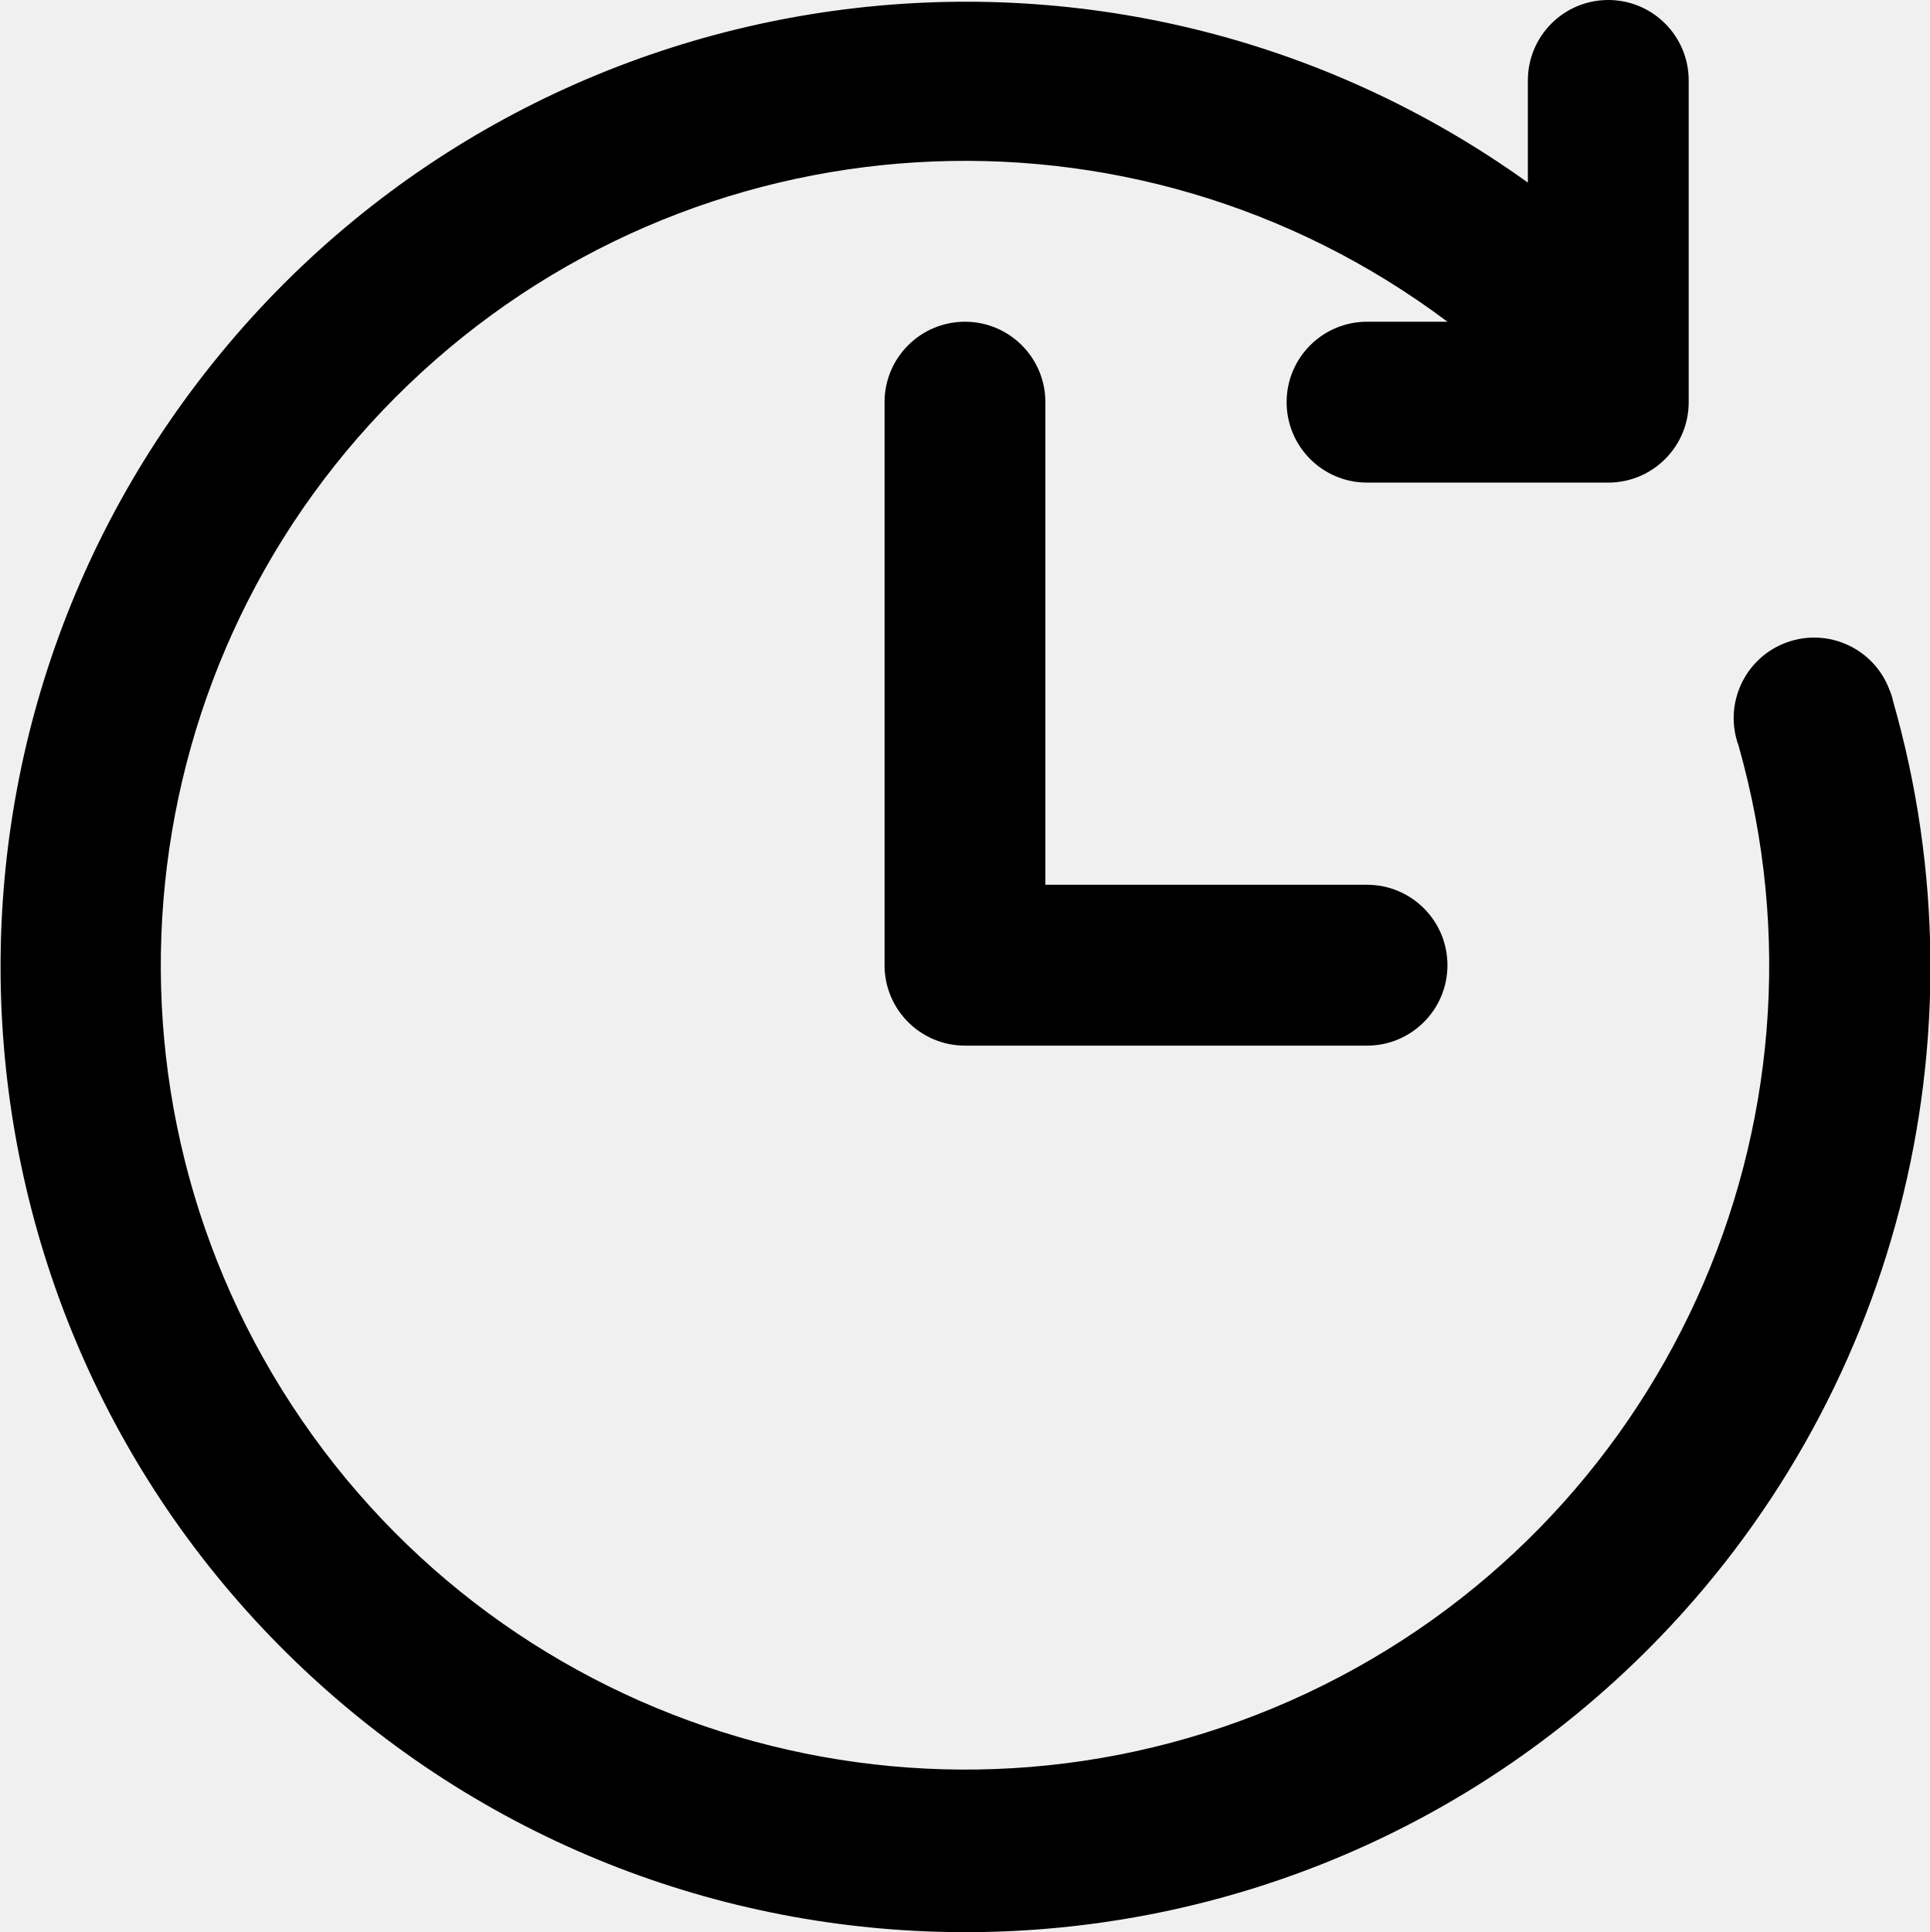
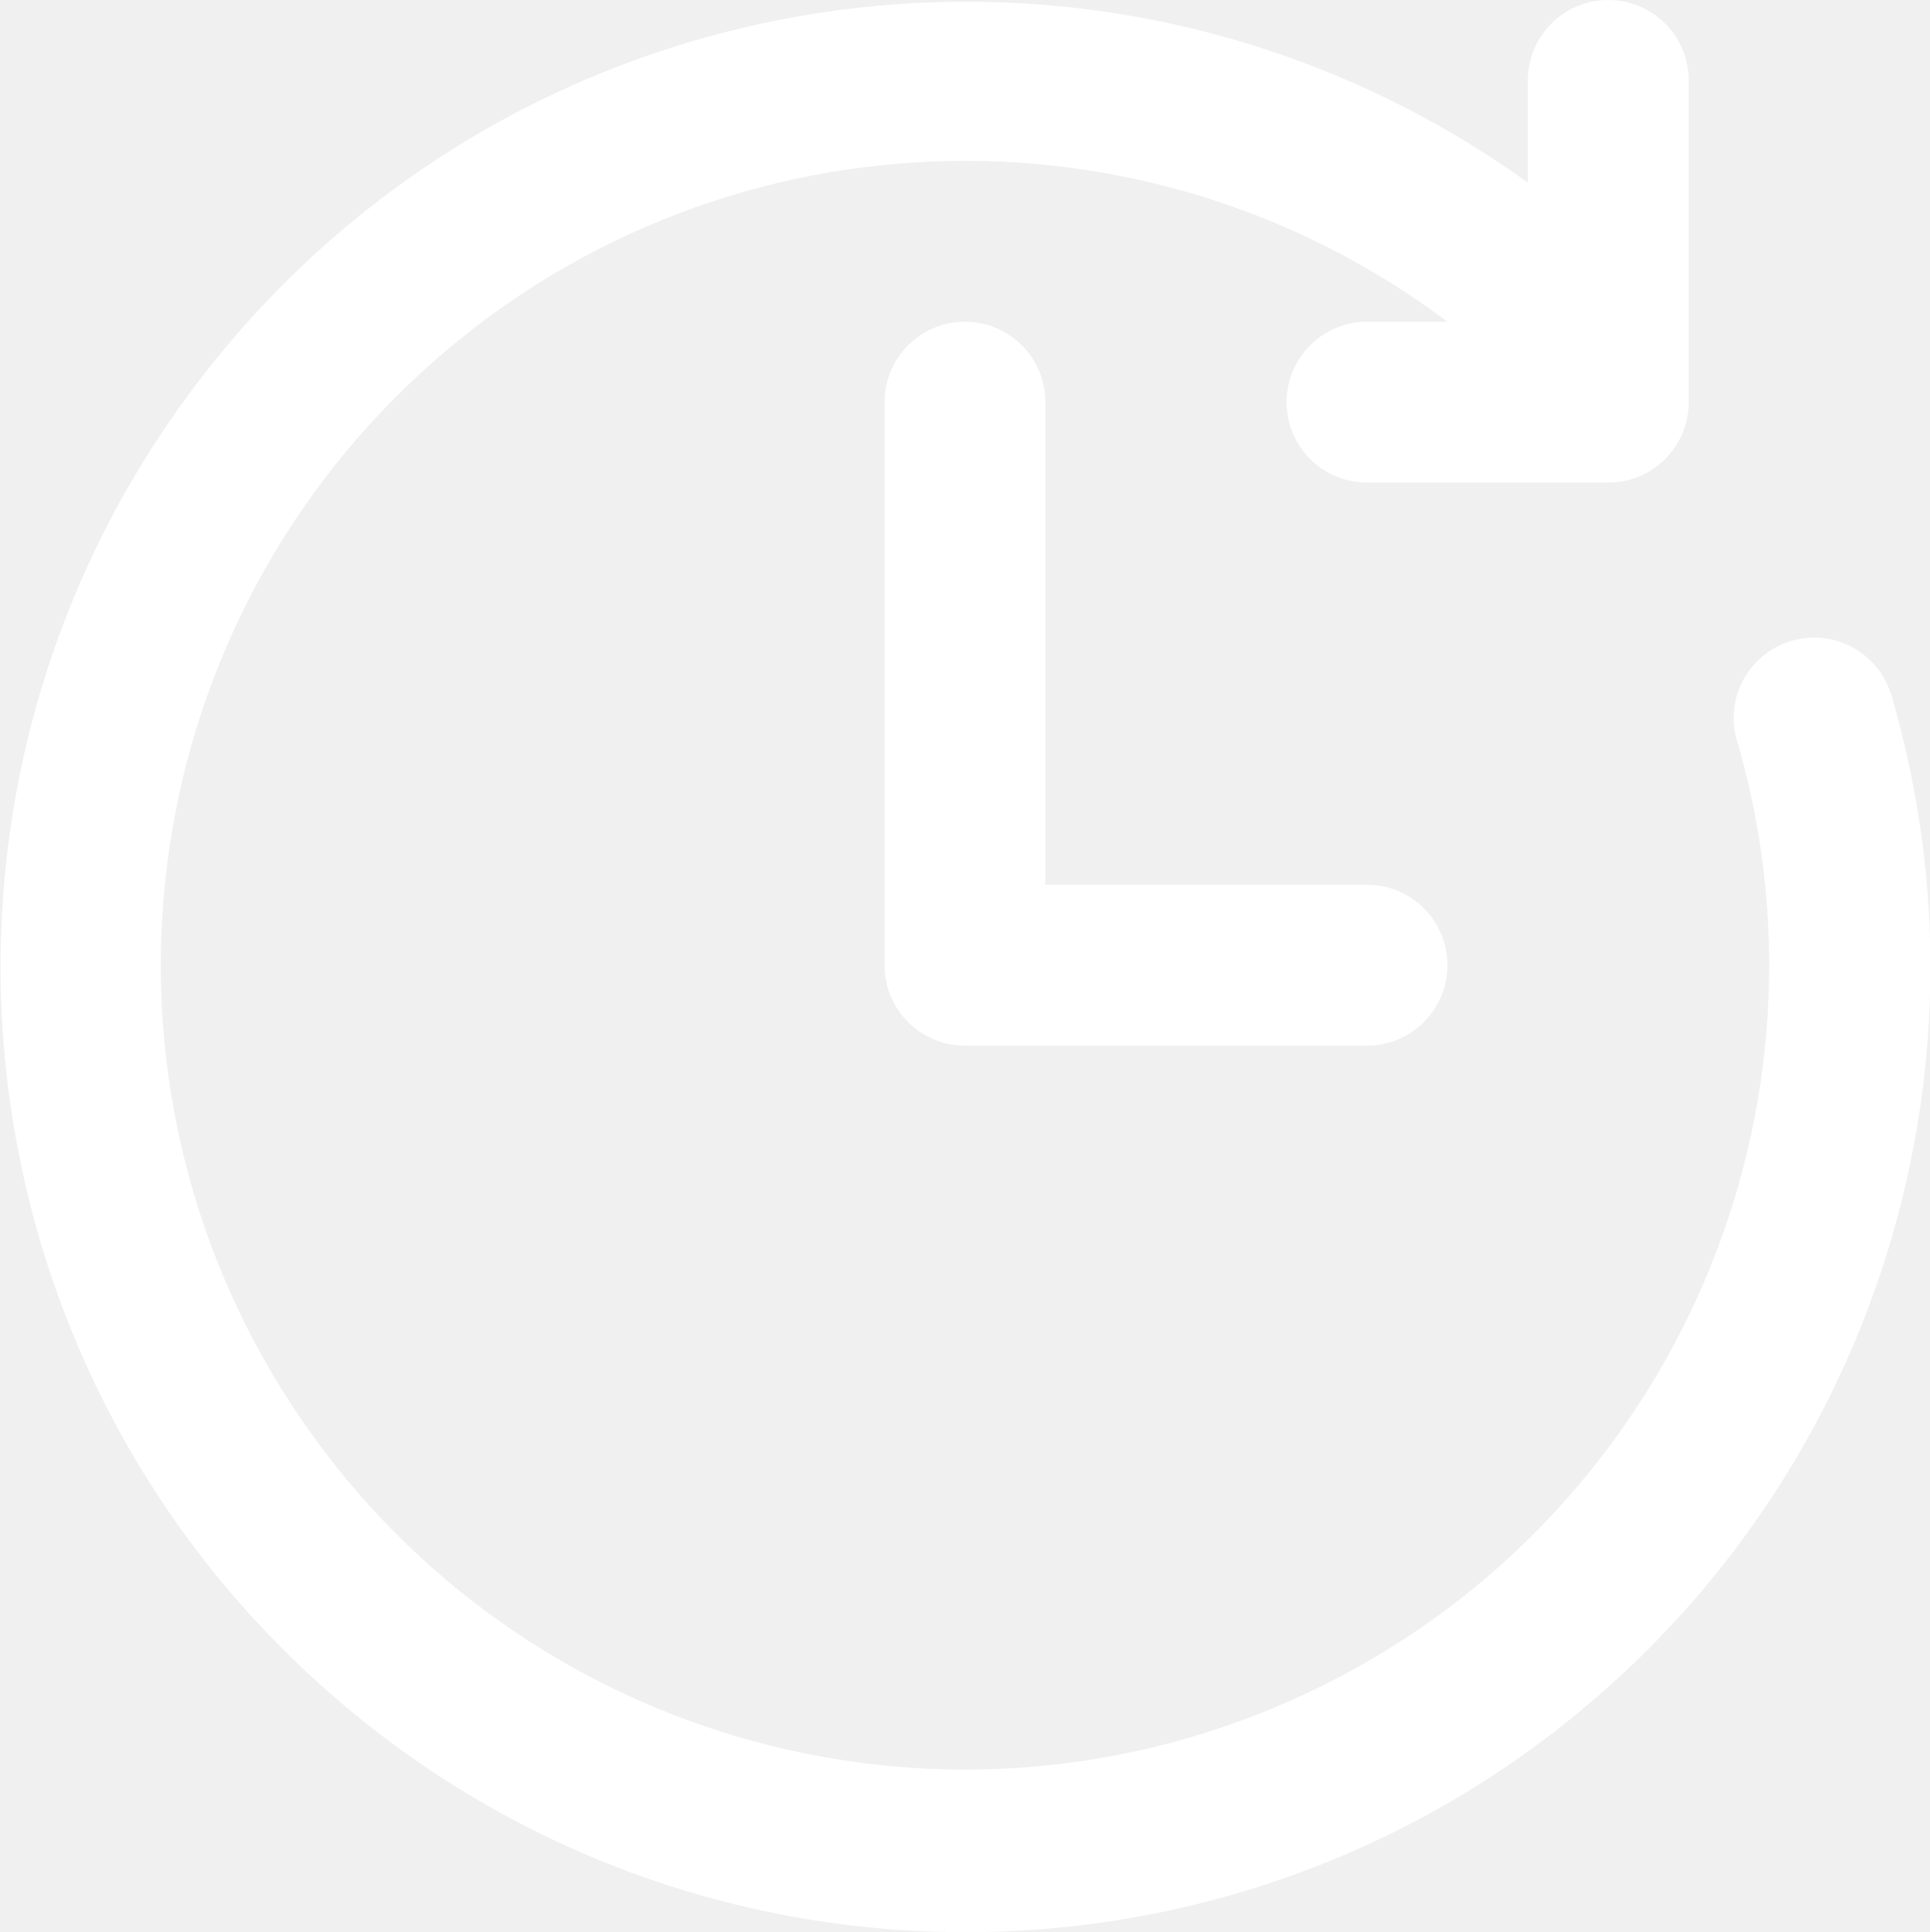
<svg xmlns="http://www.w3.org/2000/svg" viewBox="0 0 47.99 48.04">
+   <defs>
+     <style>.cls-1{fill:#ffffff;}</style>
+   </defs>
  <g id="Layer_2" data-name="Layer 2">
    <g id="Layer_1-2" data-name="Layer 1">
-       <path d="M34,26H24a2,2,0,0,1-2-2V10a2,2,0,1,1,4,0V22h8a2,2,0,0,1,0,4Z" />
-       <path d="M41,41A24,24,0,1,1,38,4.54V2a2,2,0,0,1,4,0v8a2,2,0,0,1-2,2H34a2,2,0,0,1,0-4h2a20,20,0,1,0,7.24,10.54A2,2,0,0,1,47,17.17a1.61,1.61,0,0,1,.09.29A24,24,0,0,1,41,41Z" />
+       <path class="cls-1" d="M34,26H24a2,2,0,0,1-2-2V10a2,2,0,1,1,4,0V22h8a2,2,0,0,1,0,4Z" />
+       <path class="cls-1" d="M41,41A24,24,0,1,1,38,4.54V2a2,2,0,0,1,4,0v8a2,2,0,0,1-2,2H34a2,2,0,0,1,0-4h2a20,20,0,1,0,7.24,10.54A2,2,0,0,1,47,17.17a1.61,1.61,0,0,1,.09.29A24,24,0,0,1,41,41Z" />
    </g>
  </g>
</svg>
